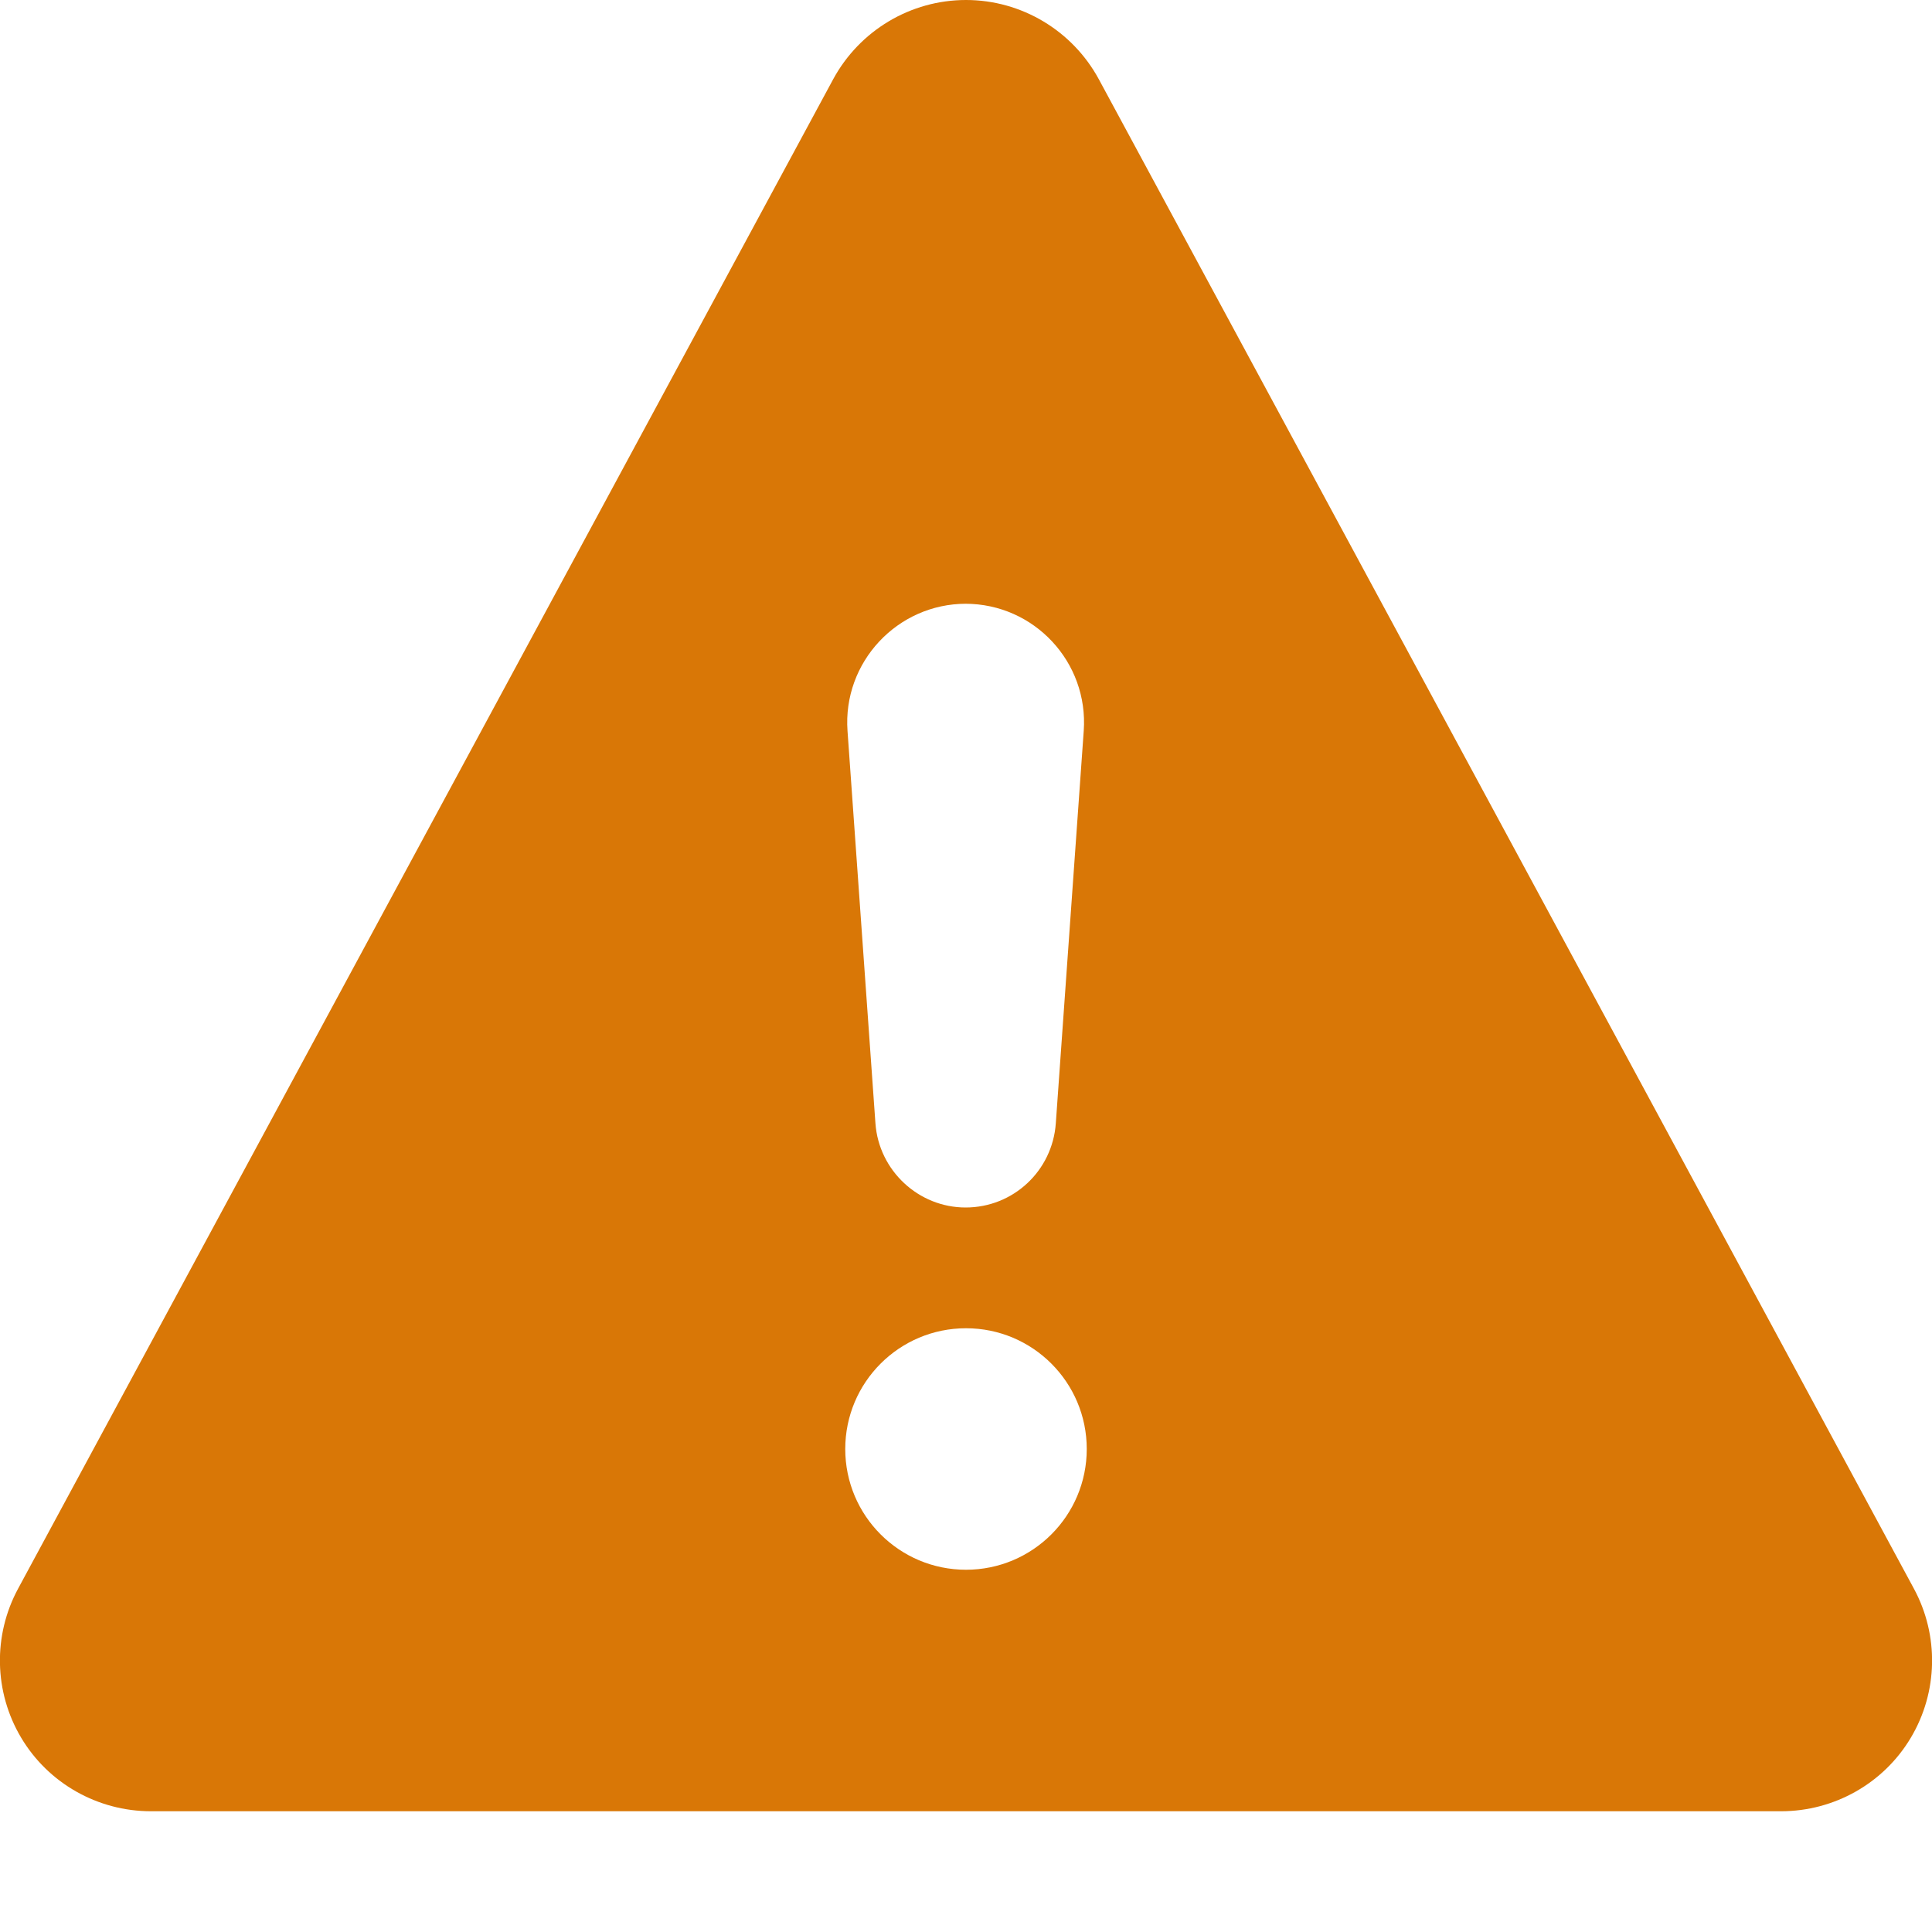
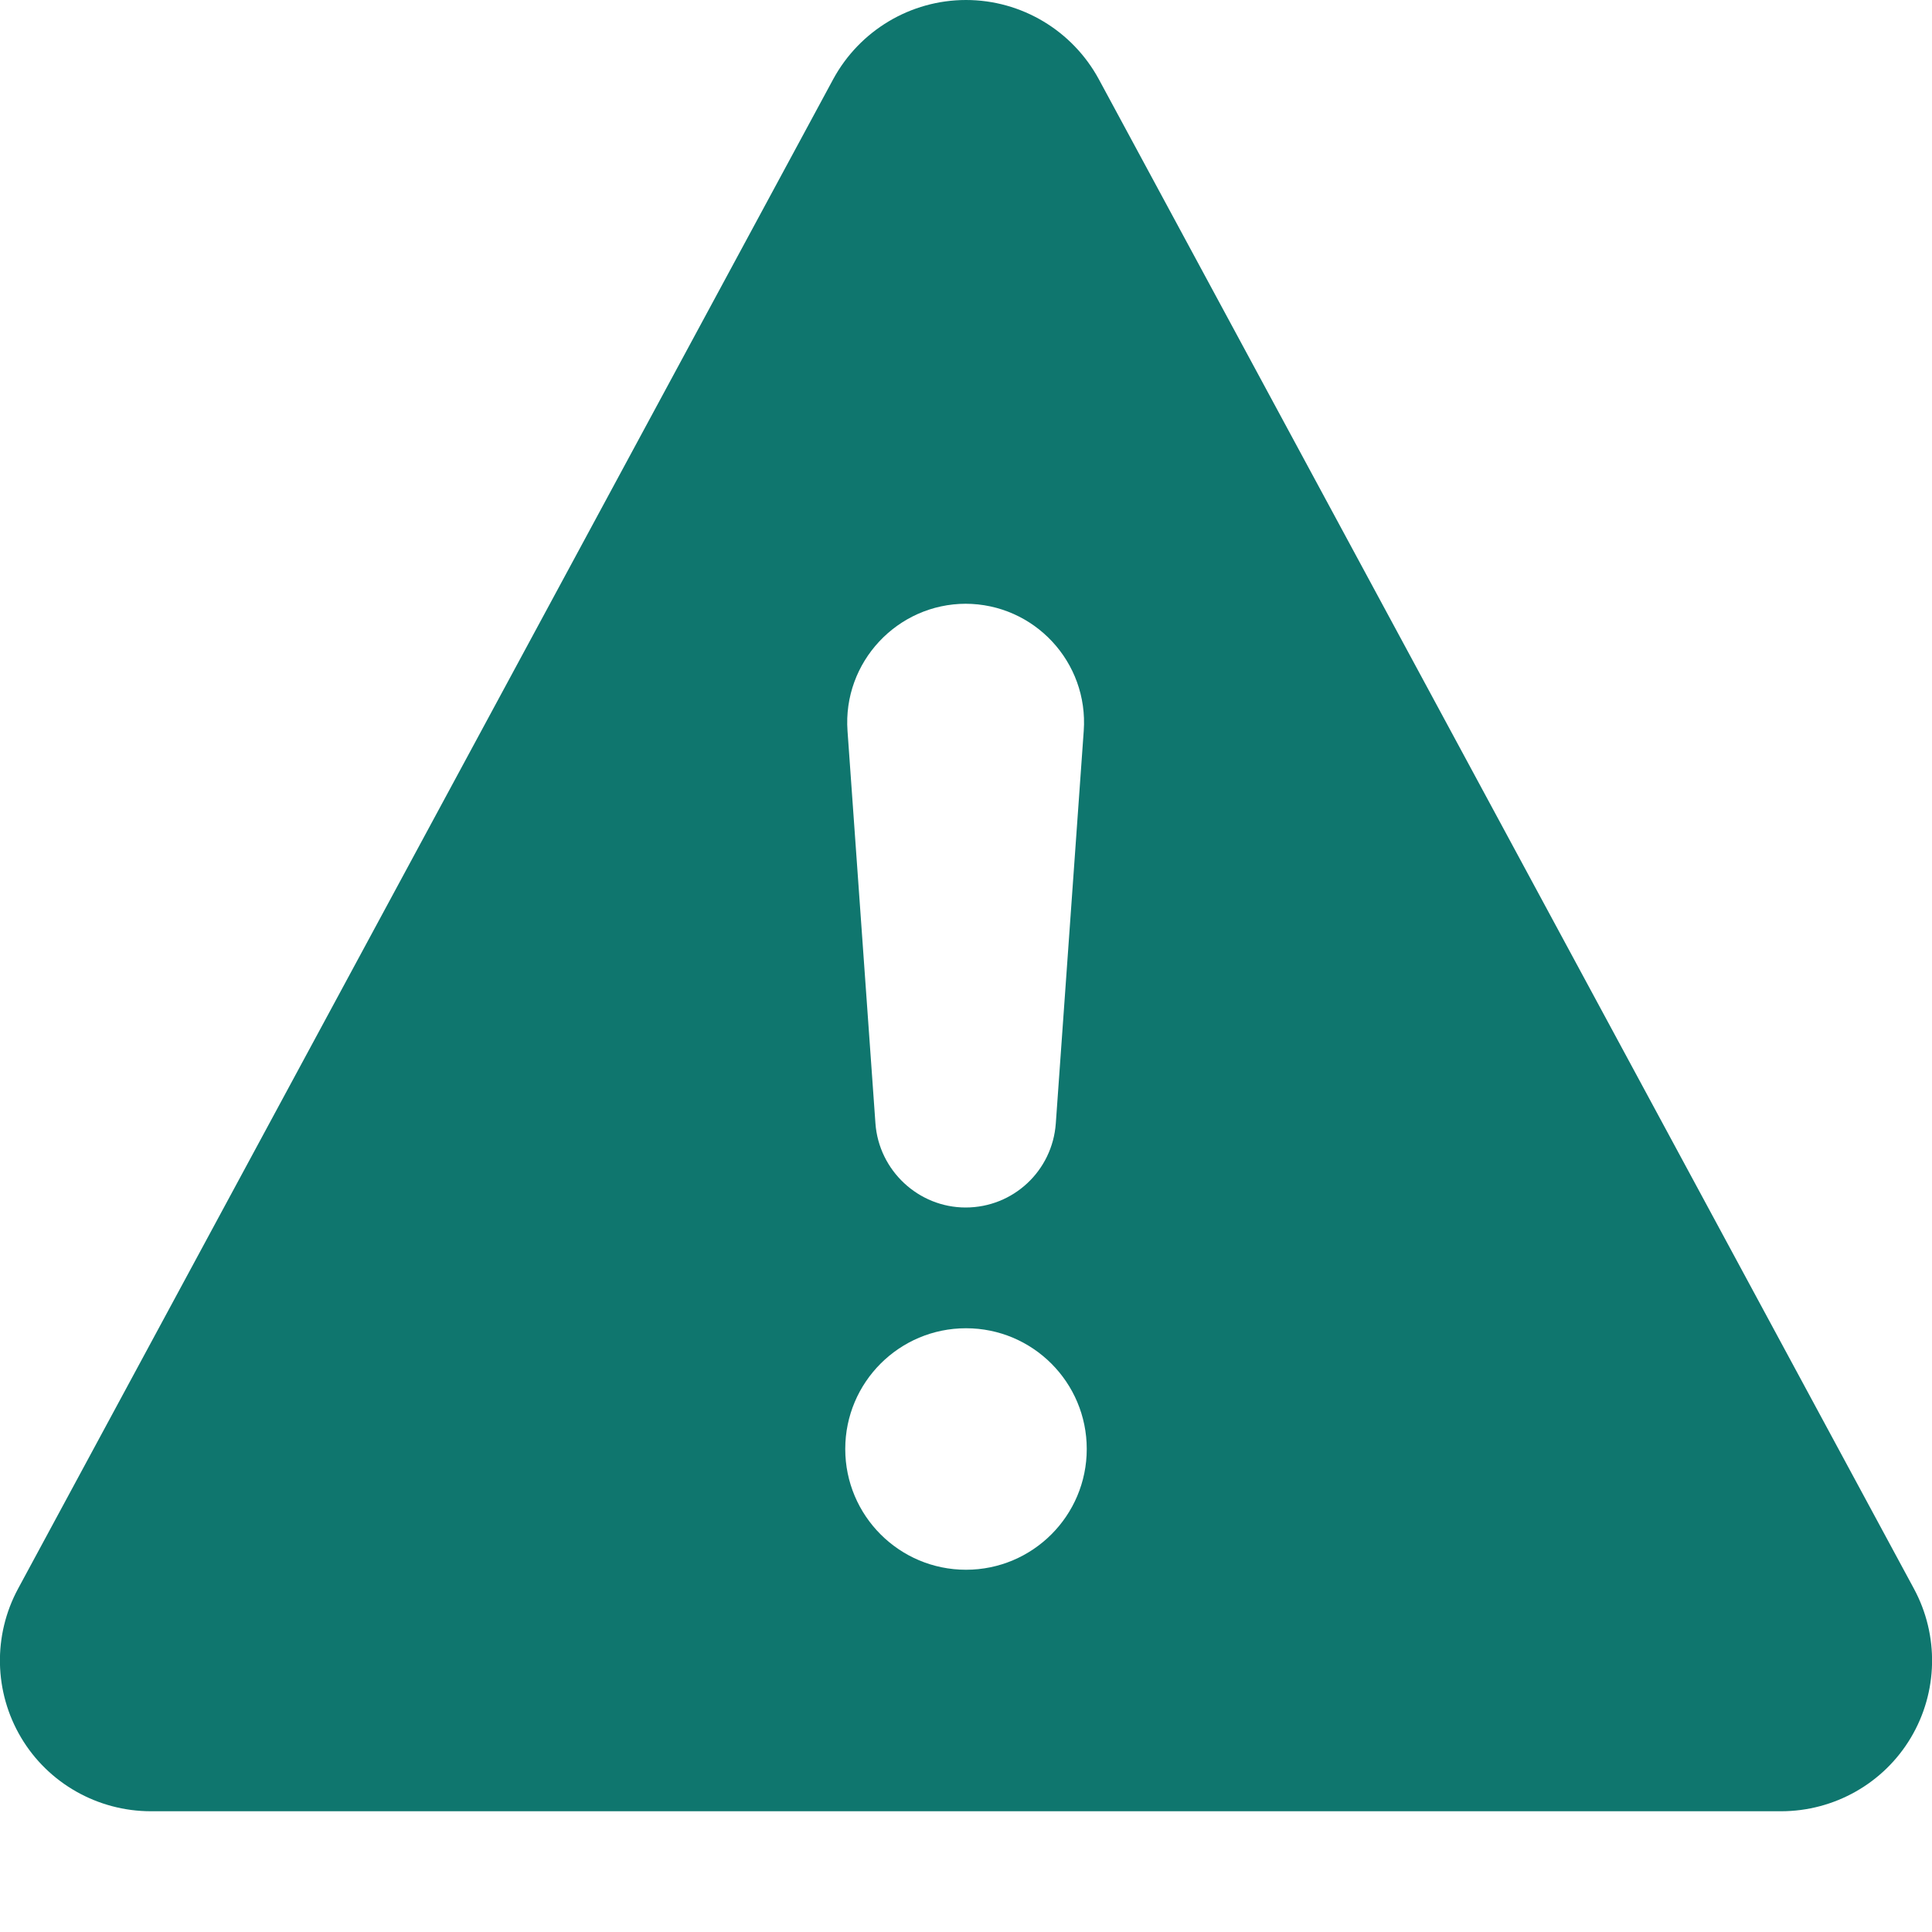
<svg xmlns="http://www.w3.org/2000/svg" viewBox="0 0 512 512">
-   <path fill="#D97706" d="M256 0c14.7 0 28.2 8.1 35.2 21l216 400c6.7 12.4 6.4 27.4-.8 39.5S486.1 480 472 480L40 480c-14.1 0-27.2-7.4-34.4-19.5s-7.5-27.1-.8-39.5l216-400c7-12.9 20.5-21 35.2-21zm0 352a32 32 0 1 0 0 64 32 32 0 1 0 0-64zm0-192c-18.2 0-32.7 15.5-31.4 33.7l7.4 104c.9 12.5 11.4 22.3 23.9 22.3 12.6 0 23-9.7 23.9-22.3l7.4-104c1.3-18.2-13.1-33.7-31.4-33.7z" />
+   <path fill="#0F766E" d="M256 0c14.7 0 28.2 8.1 35.2 21l216 400c6.7 12.4 6.4 27.4-.8 39.5S486.1 480 472 480L40 480c-14.1 0-27.2-7.4-34.4-19.5s-7.5-27.1-.8-39.5l216-400c7-12.9 20.5-21 35.2-21zm0 352a32 32 0 1 0 0 64 32 32 0 1 0 0-64zm0-192c-18.2 0-32.7 15.5-31.4 33.7l7.4 104c.9 12.5 11.4 22.3 23.9 22.3 12.6 0 23-9.7 23.9-22.3l7.4-104c1.3-18.2-13.1-33.7-31.4-33.7z" />
</svg>
